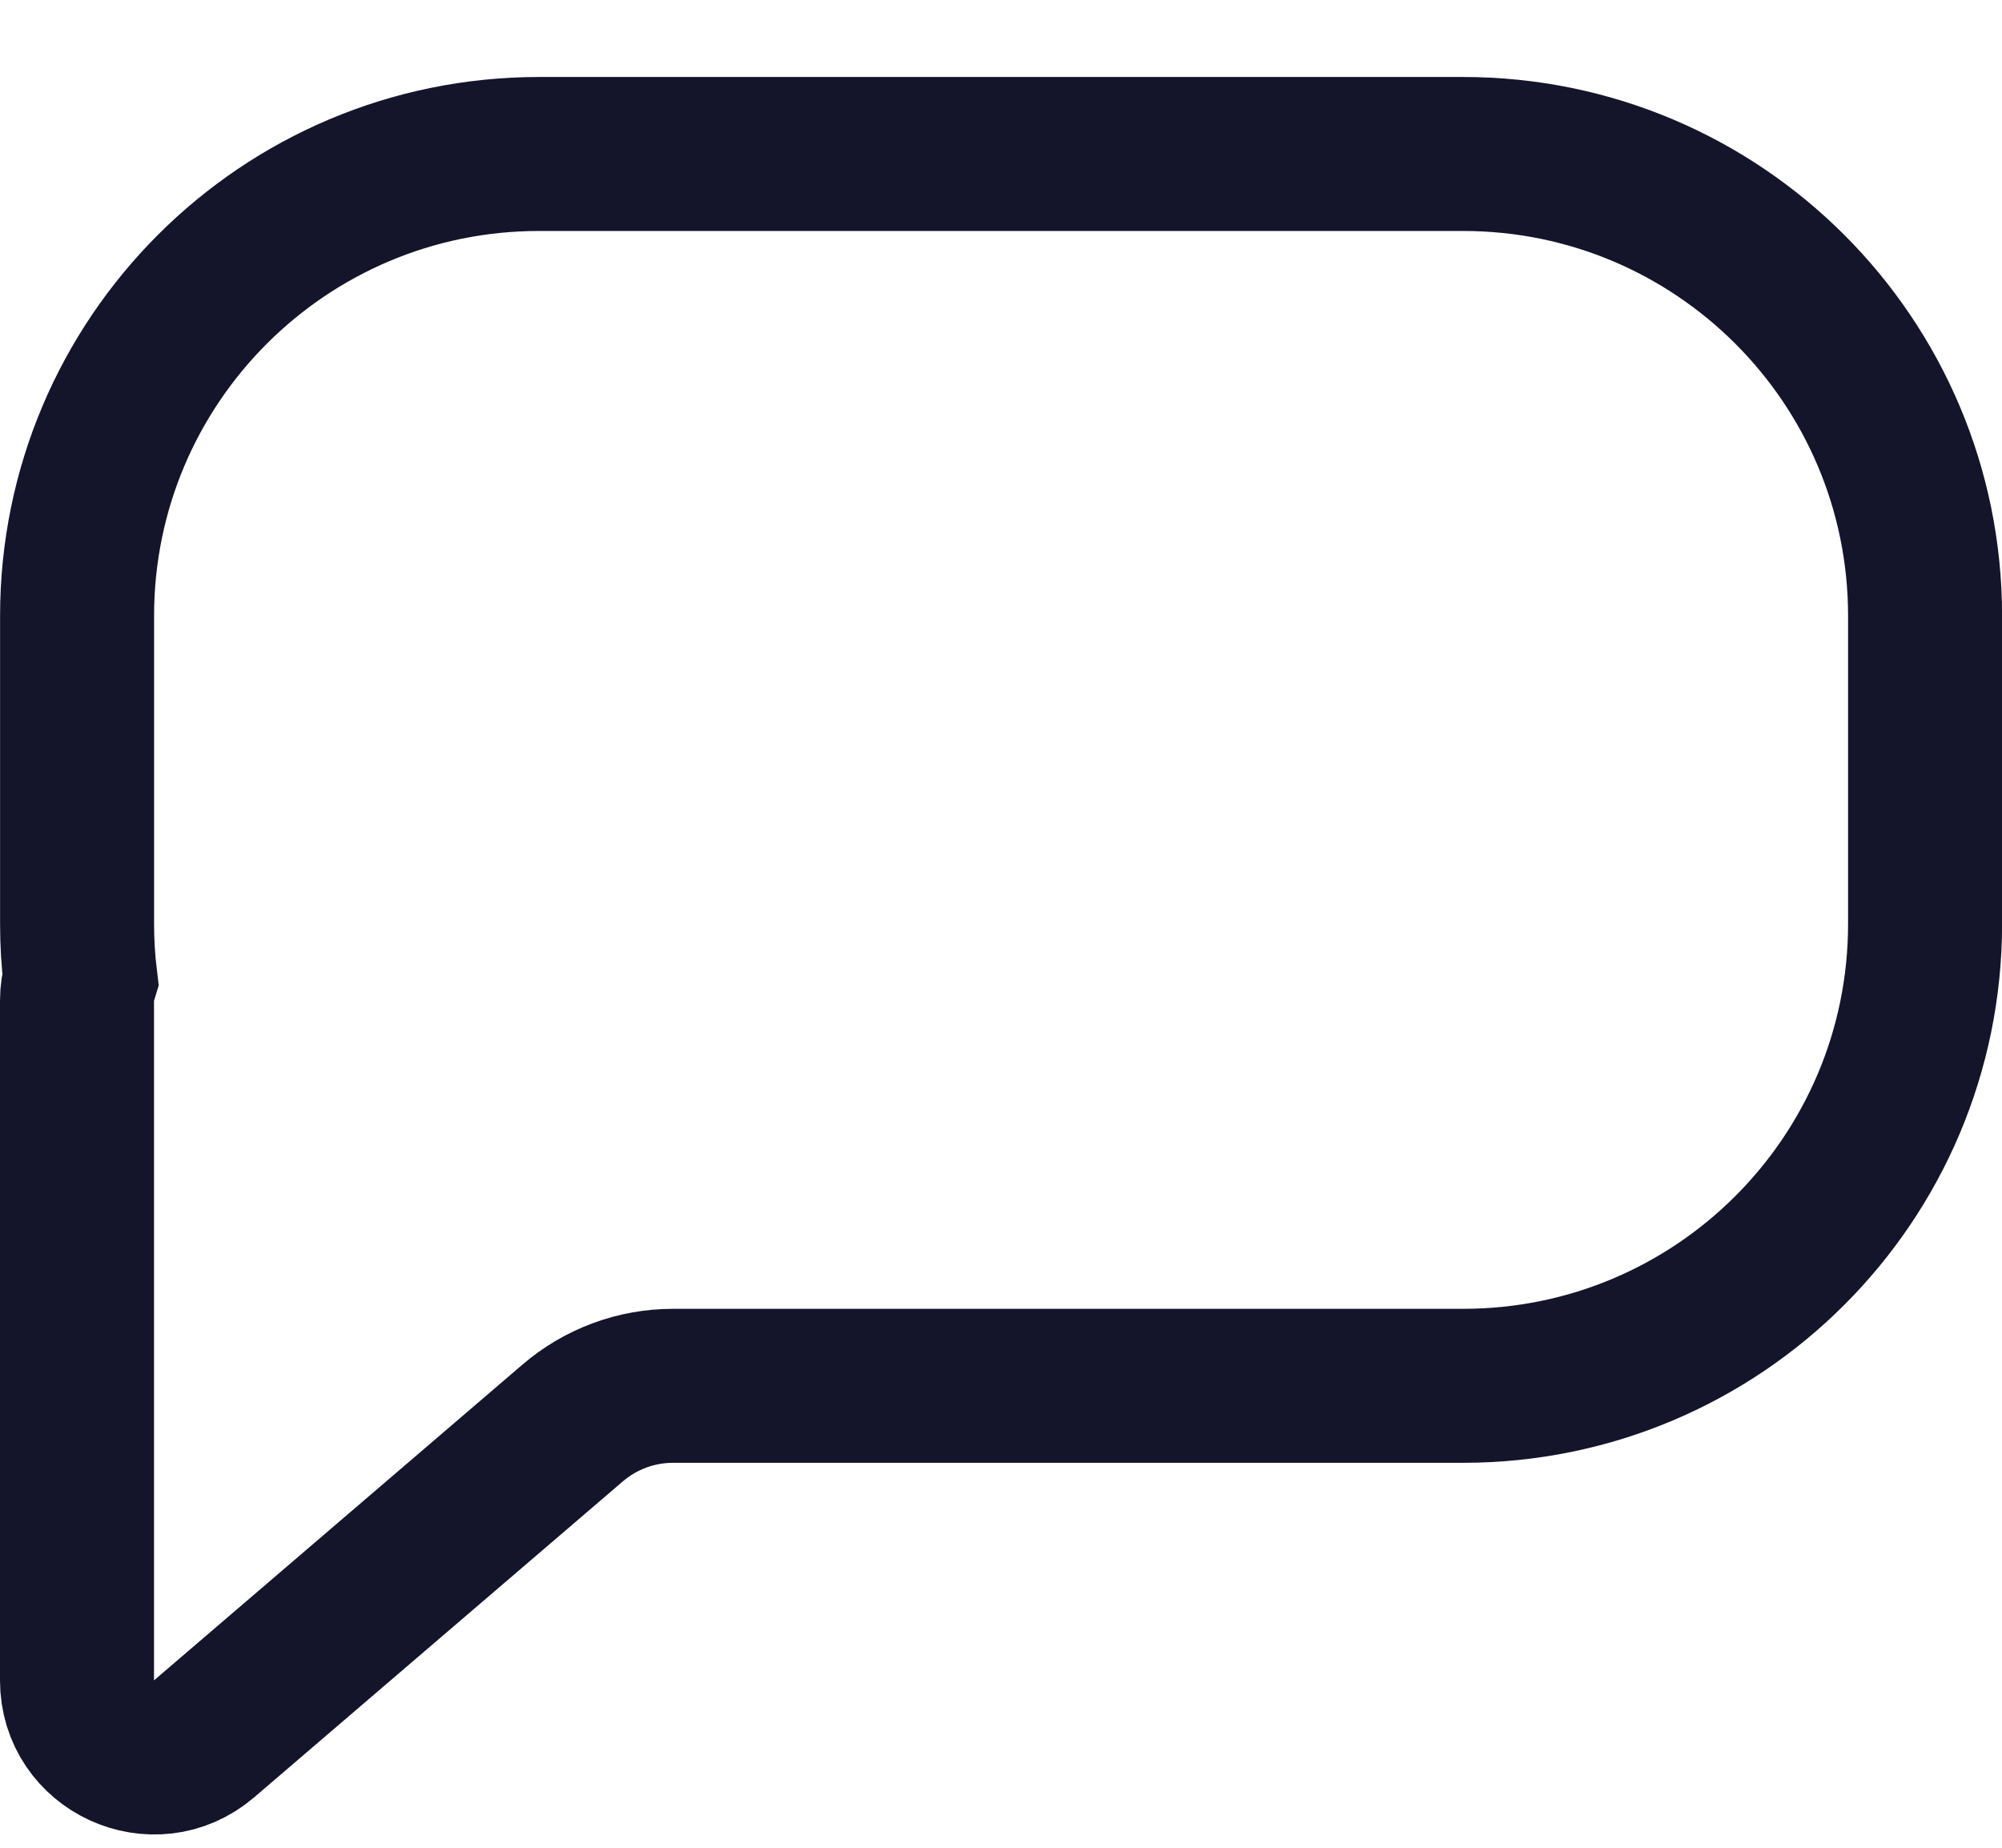
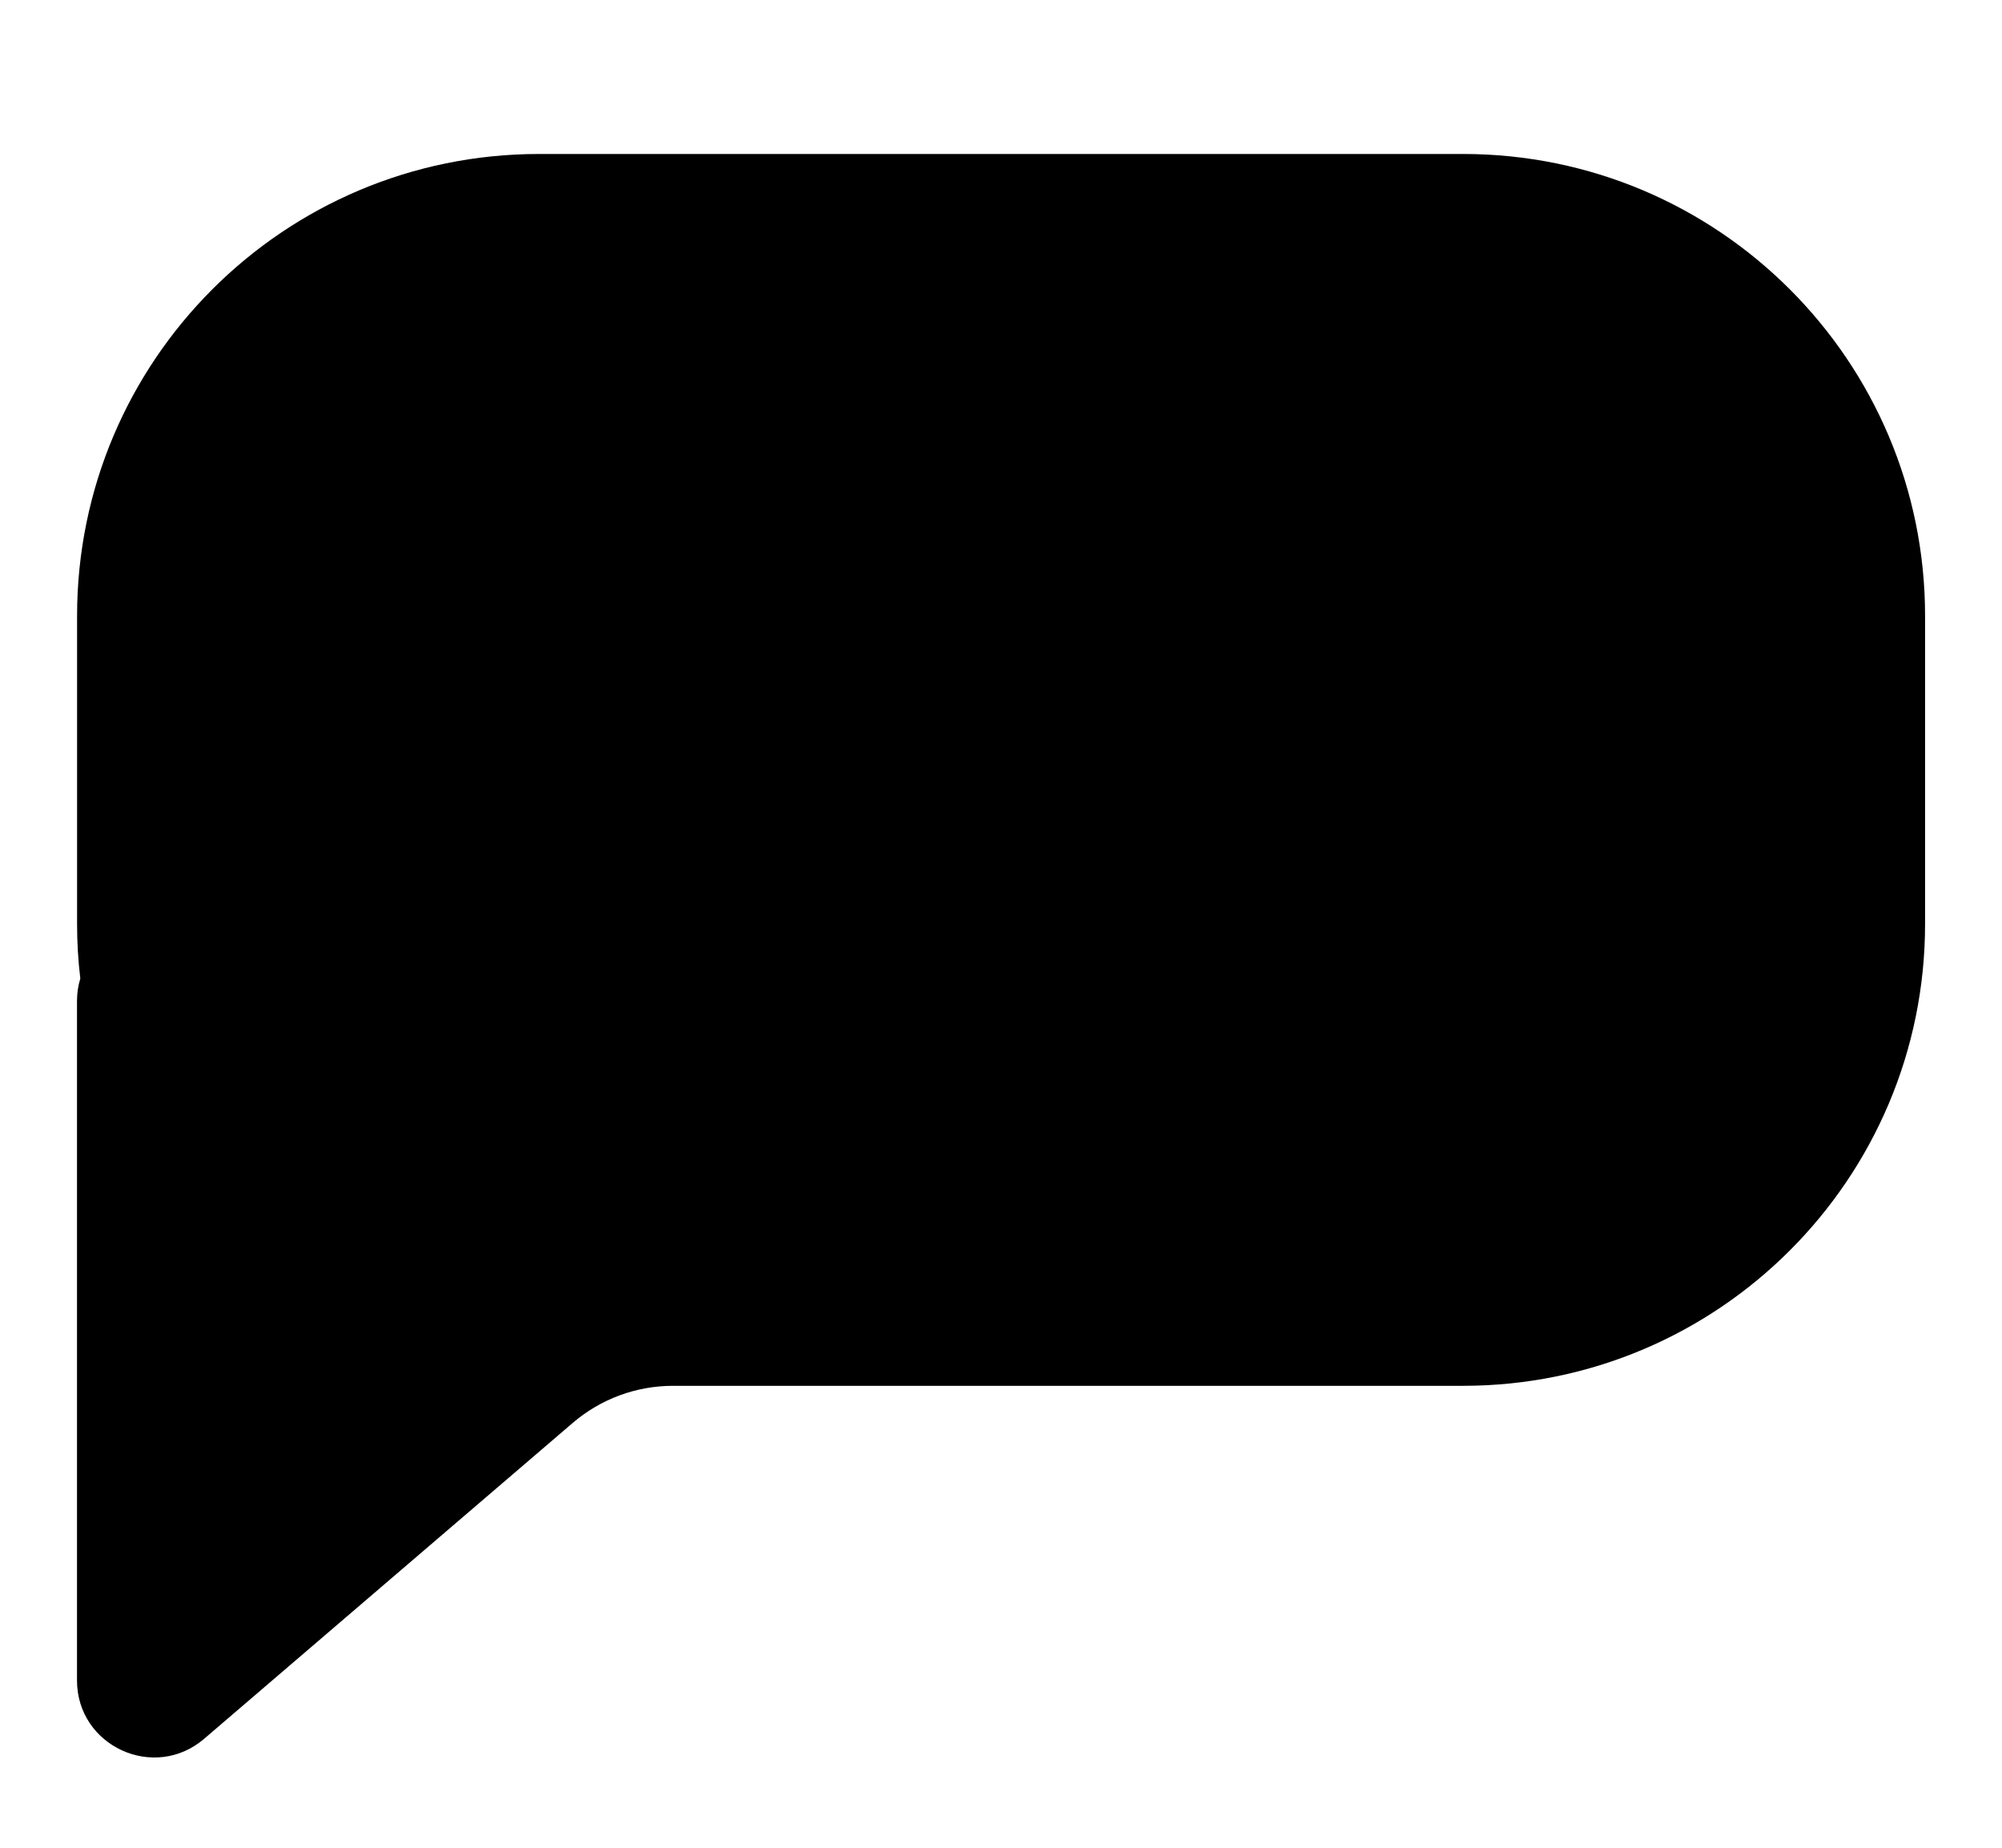
- <svg xmlns="http://www.w3.org/2000/svg" width="26" height="24" viewBox="0 0 26 24" fill="none">
-   <path d="M7.001 2C3.687 2 1.001 4.686 1.001 8V12C1.001 12.24 1.015 12.477 1.043 12.71C1.015 12.802 1 12.899 1 13V21.826C1 22.68 2.002 23.141 2.651 22.585L7.438 18.482C7.801 18.171 8.262 18 8.74 18H19.001C22.315 18 25.001 15.314 25.001 12V8C25.001 4.686 22.315 2 19.001 2H7.001Z" stroke="#14142B" stroke-width="2" />
+ <svg xmlns="http://www.w3.org/2000/svg" width="26" height="24" viewBox="0 0 26 24" fill="current">
+   <path d="M7.001 2C3.687 2 1.001 4.686 1.001 8V12C1.001 12.24 1.015 12.477 1.043 12.71C1.015 12.802 1 12.899 1 13V21.826C1 22.68 2.002 23.141 2.651 22.585L7.438 18.482C7.801 18.171 8.262 18 8.74 18H19.001C22.315 18 25.001 15.314 25.001 12V8C25.001 4.686 22.315 2 19.001 2H7.001Z" stroke="current" stroke-width="2" />
</svg>
